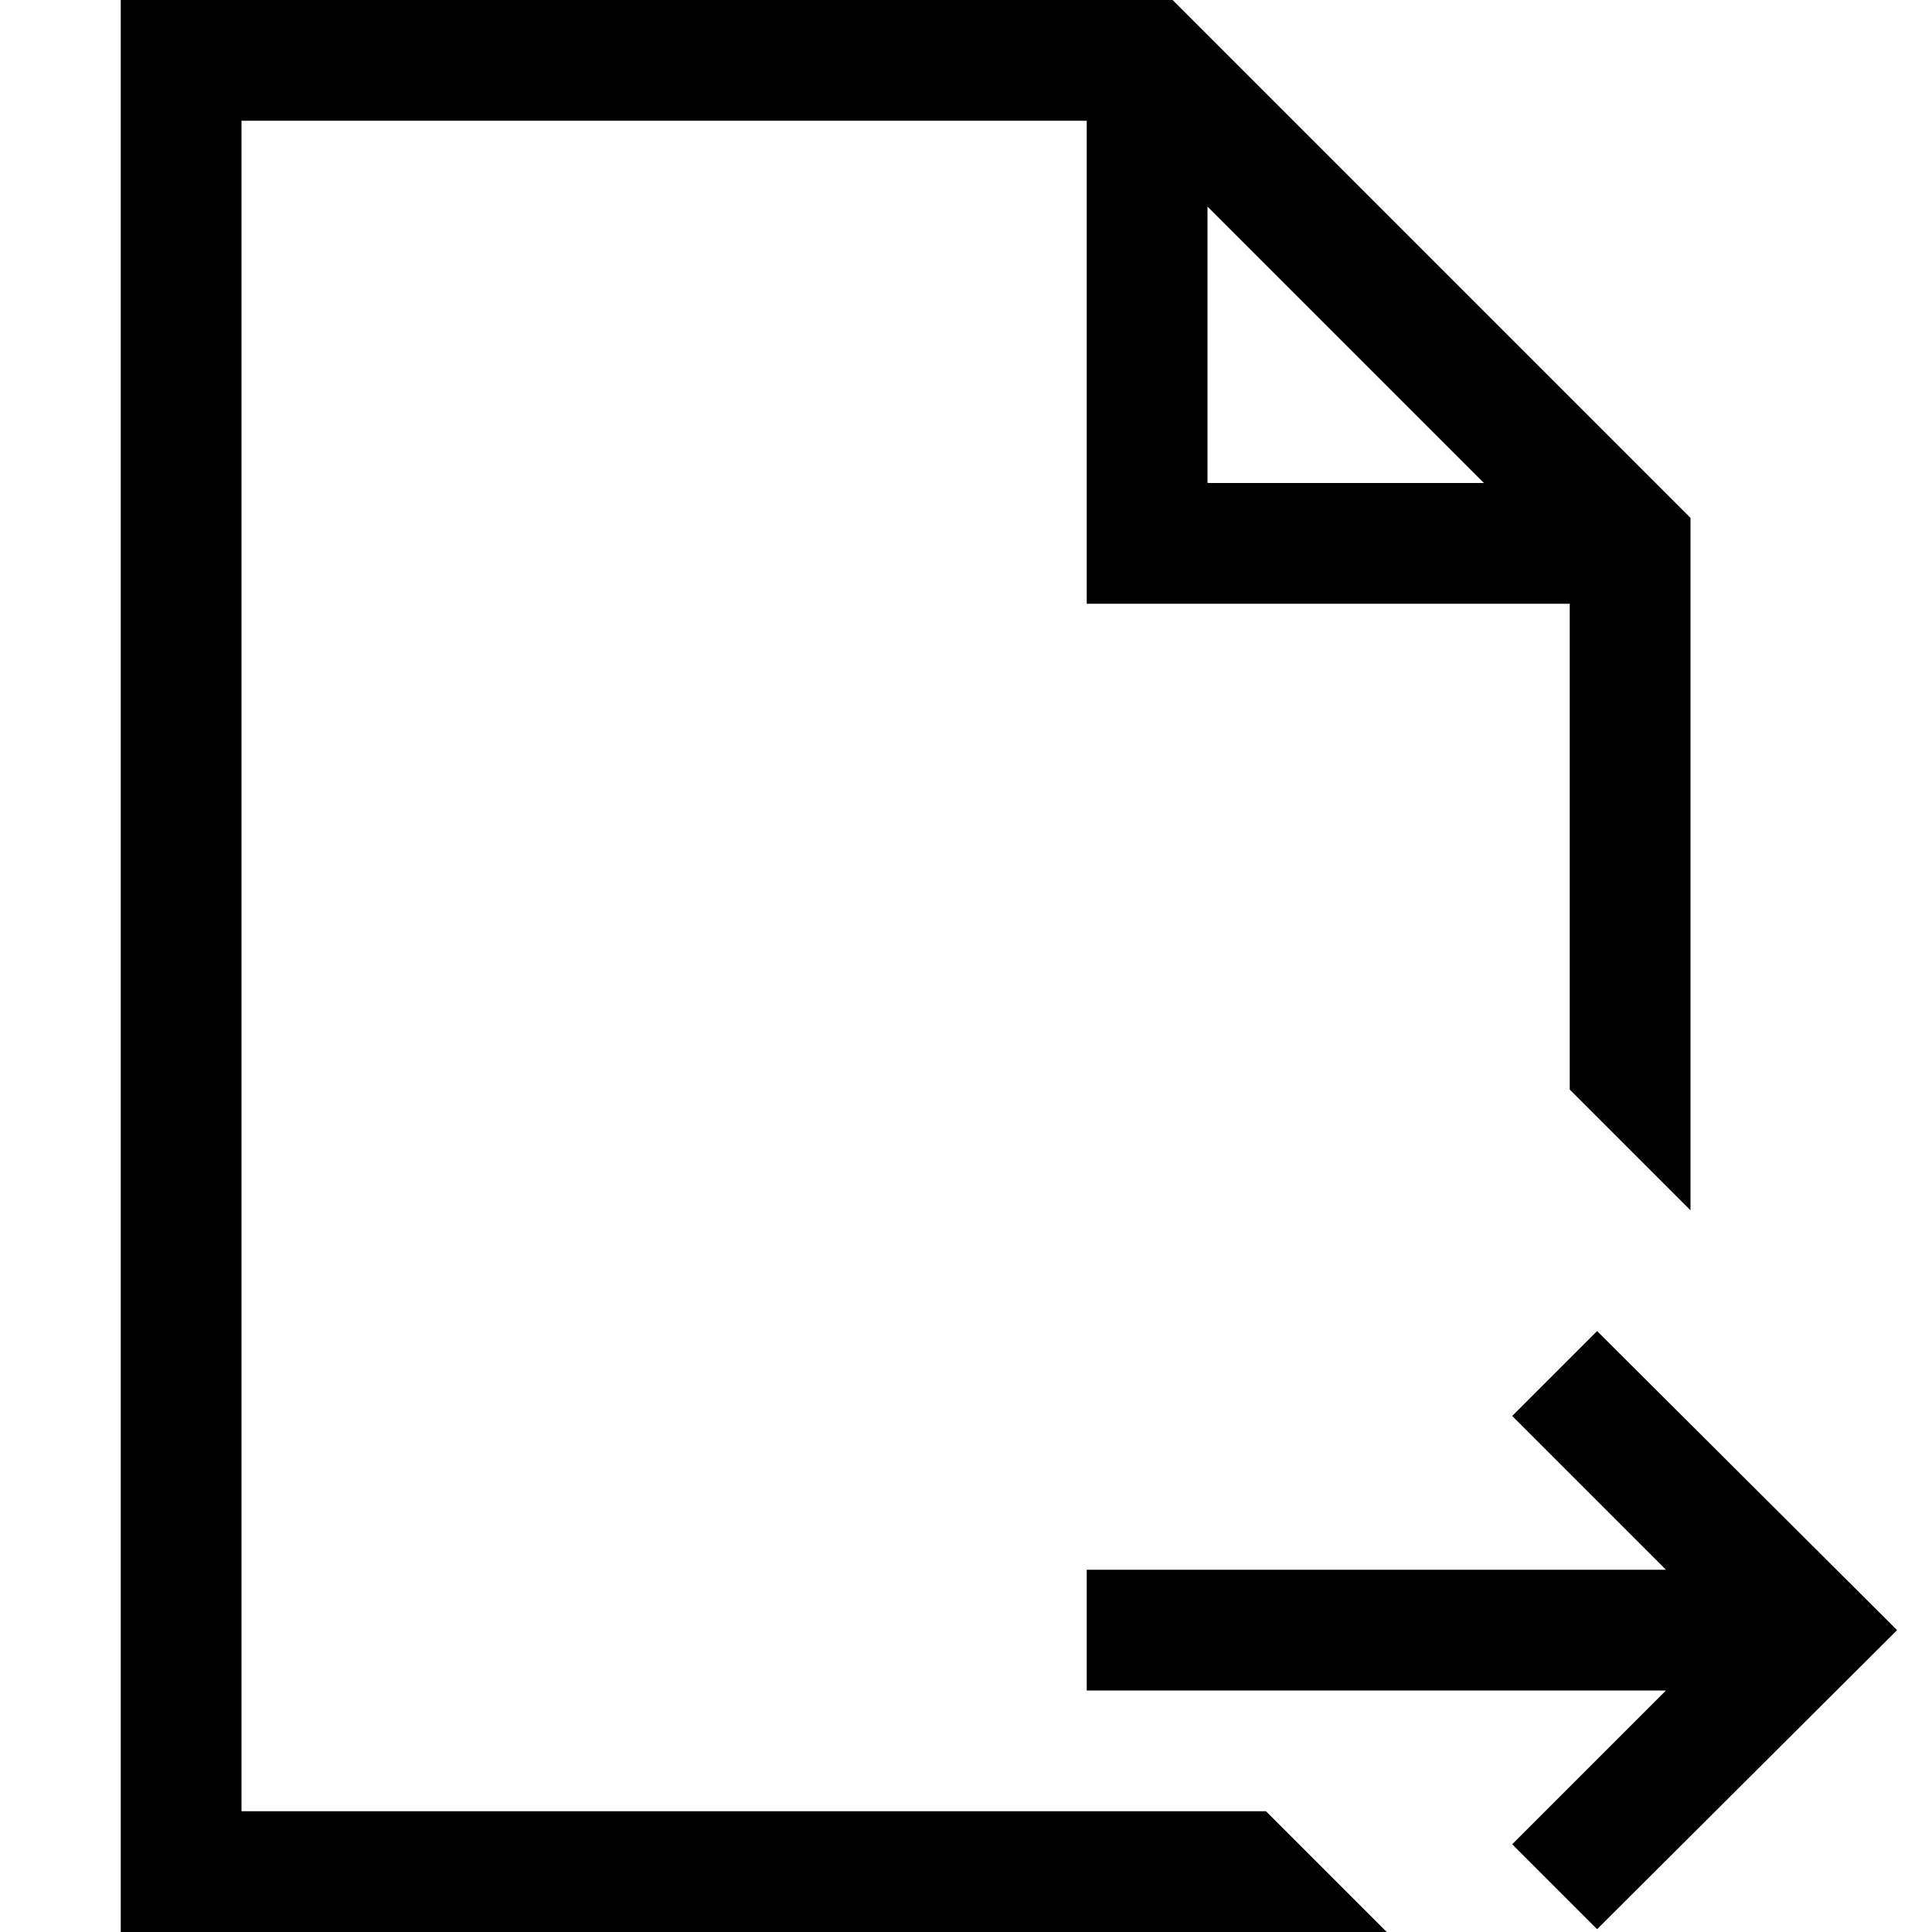
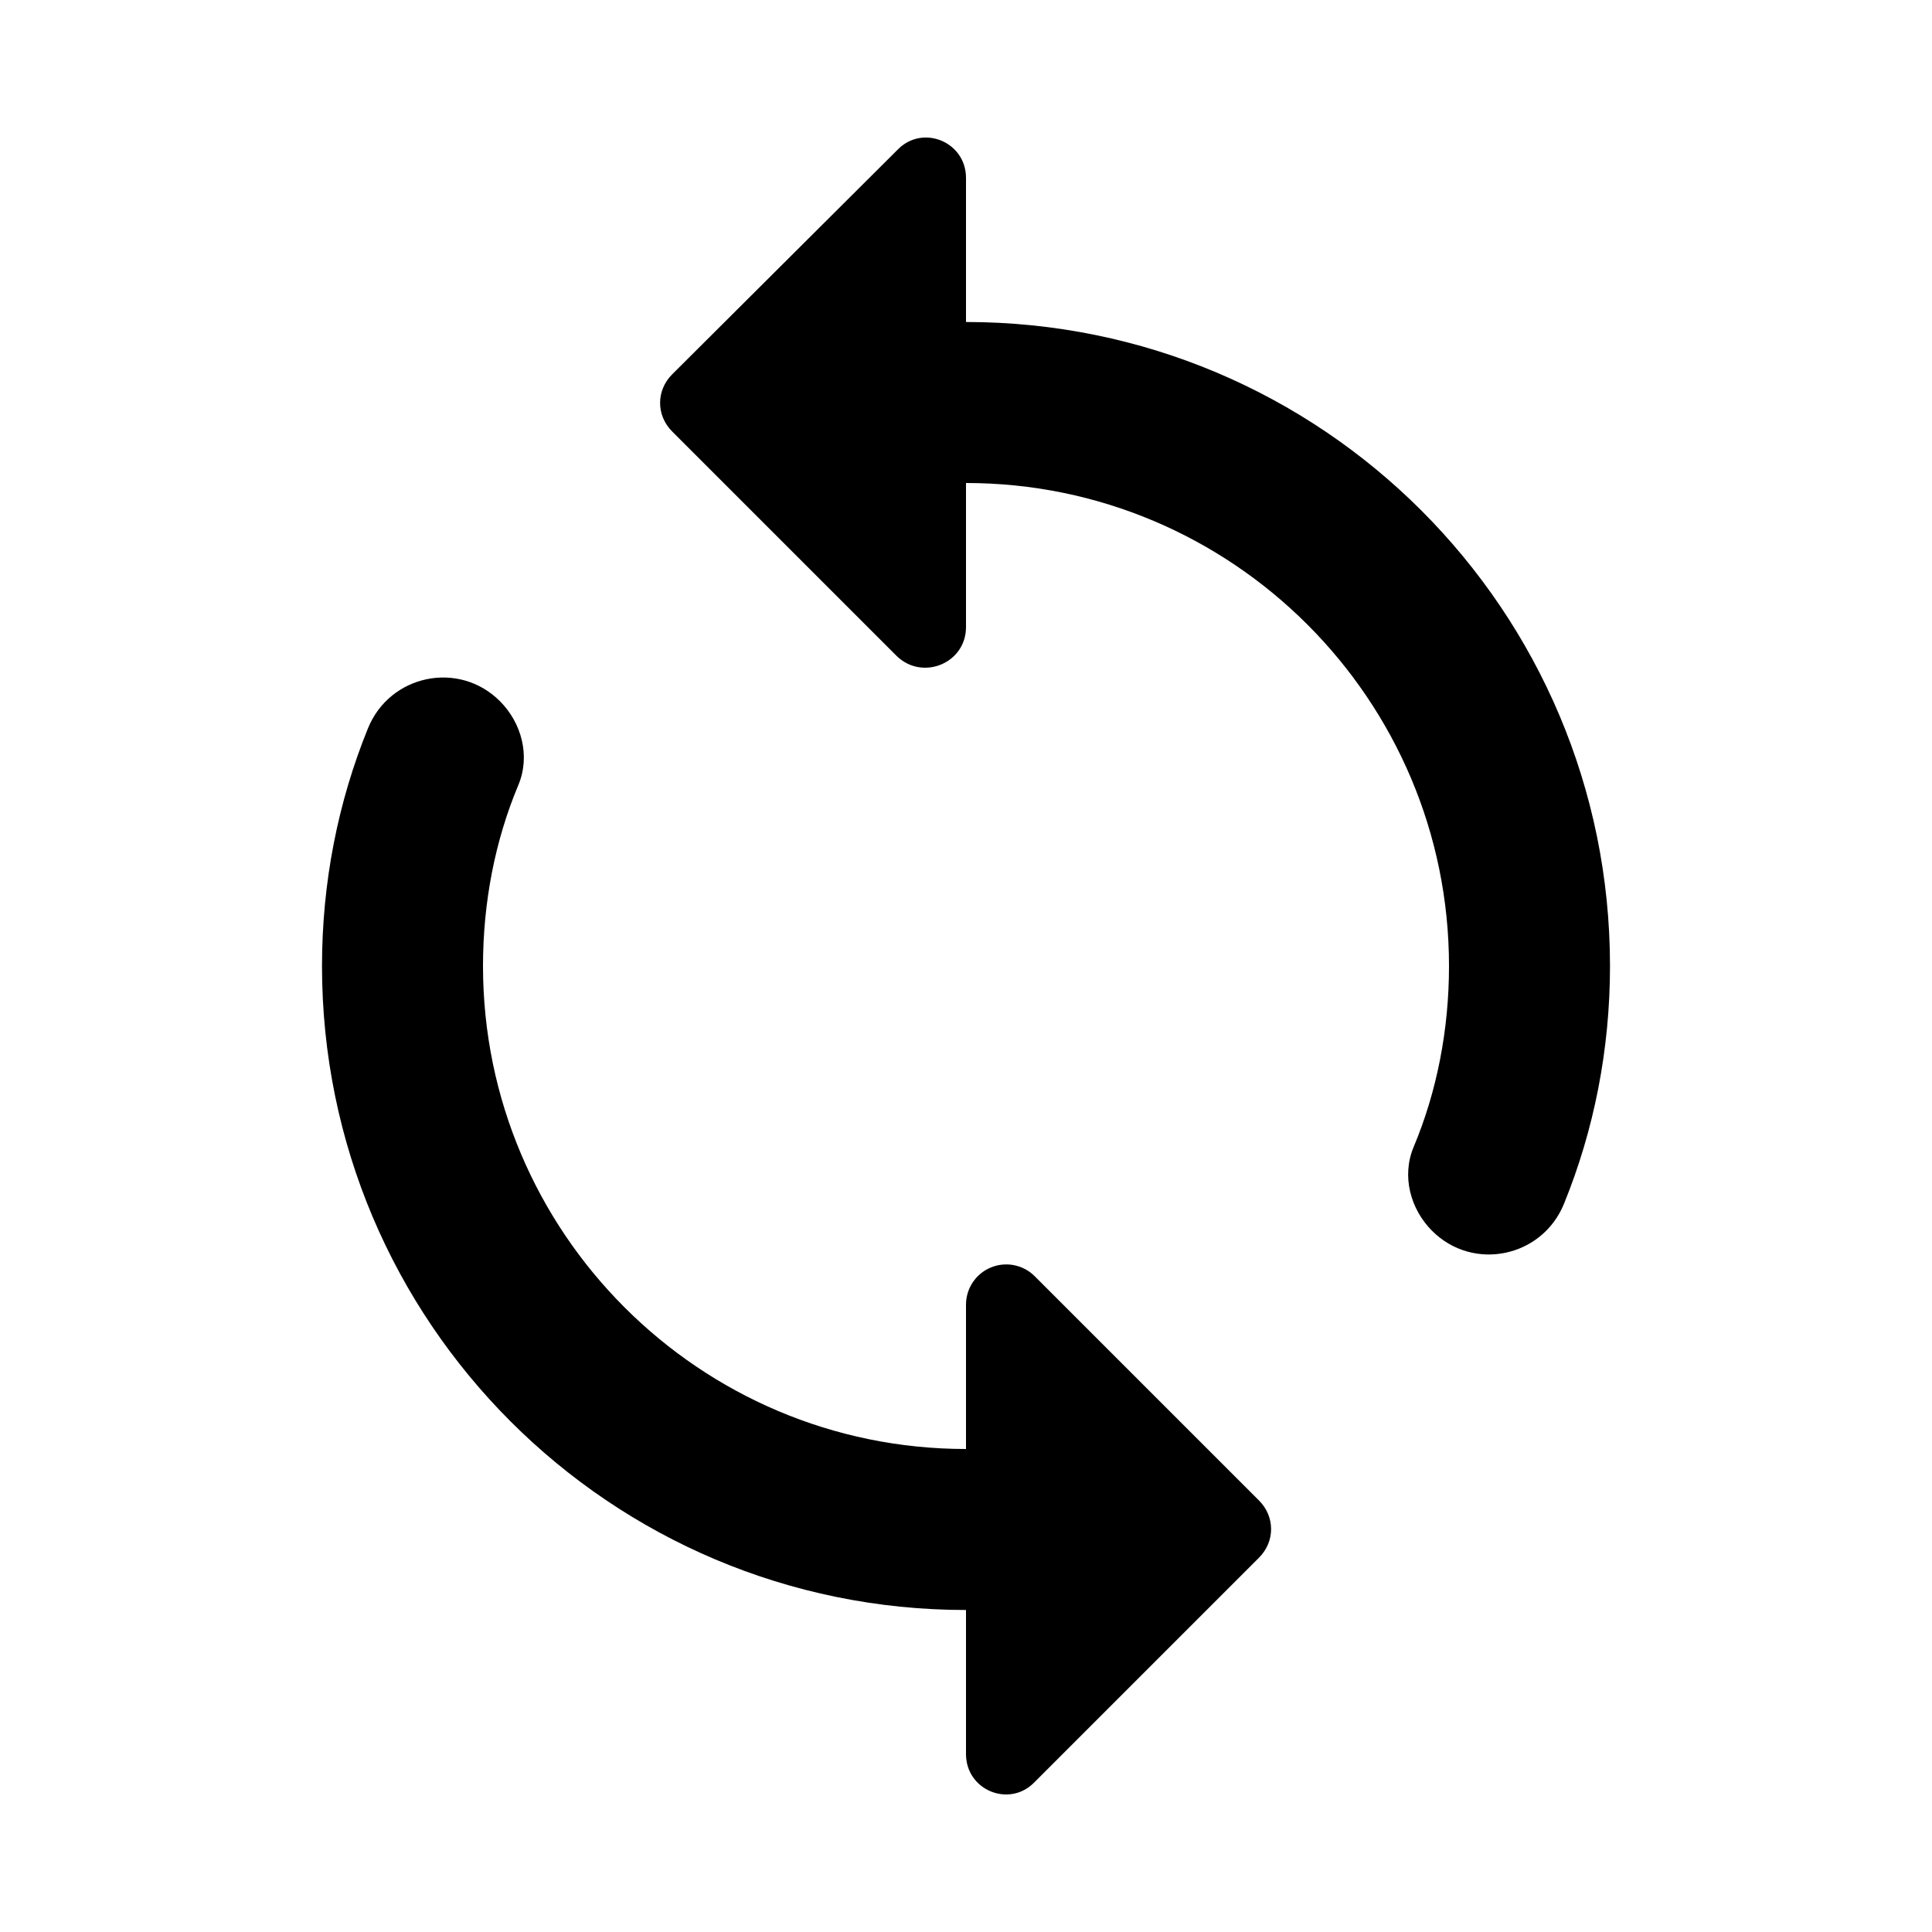
- <svg xmlns="http://www.w3.org/2000/svg" width="1em" height="1em" viewBox="0 0 2048 2048">
-   <path fill="currentColor" d="m2011 1728l-318 317l-90-90l163-163h-614v-128h614l-163-163l90-90zm-669 192l128 128H128V0h1115l549 549v734l-128-128V640h-512V128H256v1792zm-62-1408h293l-293-293z" />
+ <svg xmlns="http://www.w3.org/2000/svg" width="1em" height="1em" viewBox="0 0 24 24">
+   <path fill="currentColor" d="M12 4V2.21c0-.45-.54-.67-.85-.35l-2.8 2.79c-.2.2-.2.51 0 .71l2.79 2.79c.32.31.86.09.86-.36V6c3.31 0 6 2.69 6 6c0 .79-.15 1.56-.44 2.25c-.15.36-.04.77.23 1.04c.51.51 1.37.33 1.64-.34c.37-.91.57-1.91.57-2.95c0-4.42-3.58-8-8-8m0 14c-3.31 0-6-2.69-6-6c0-.79.15-1.56.44-2.25c.15-.36.04-.77-.23-1.04c-.51-.51-1.37-.33-1.64.34C4.2 9.96 4 10.96 4 12c0 4.42 3.58 8 8 8v1.79c0 .45.54.67.85.35l2.79-2.79c.2-.2.2-.51 0-.71l-2.79-2.79a.5.5 0 0 0-.85.36z" />
</svg>
